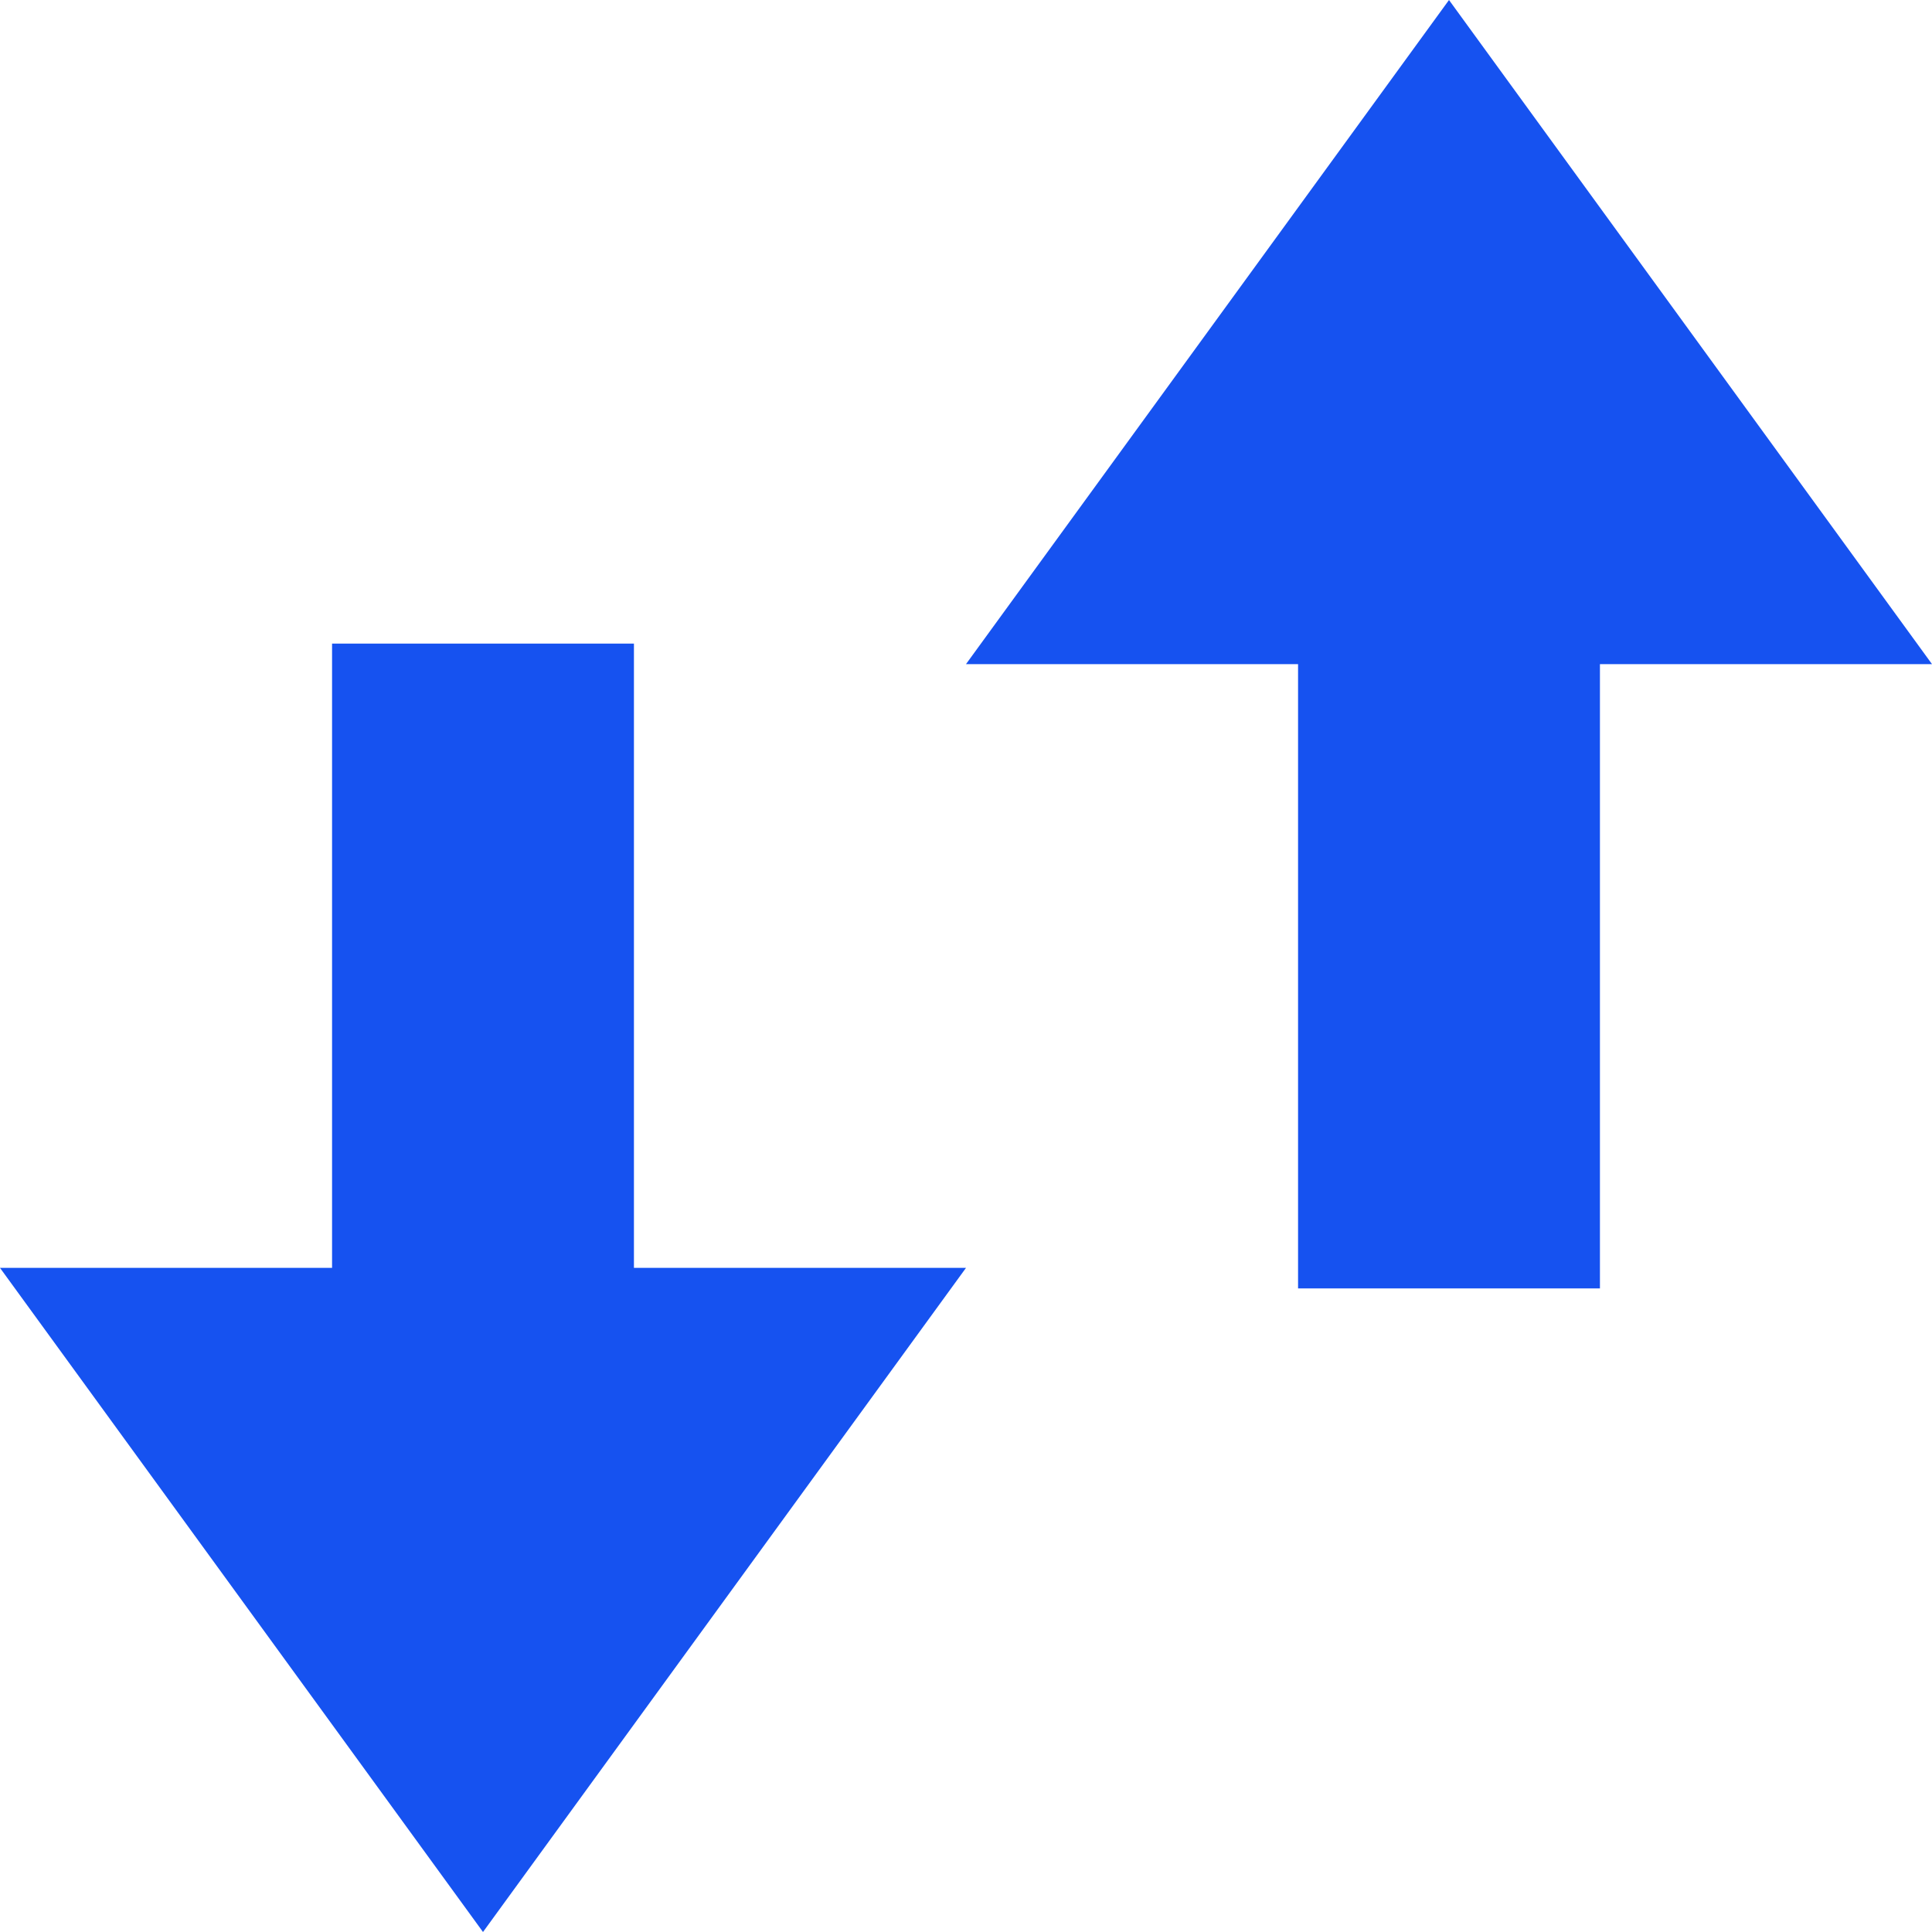
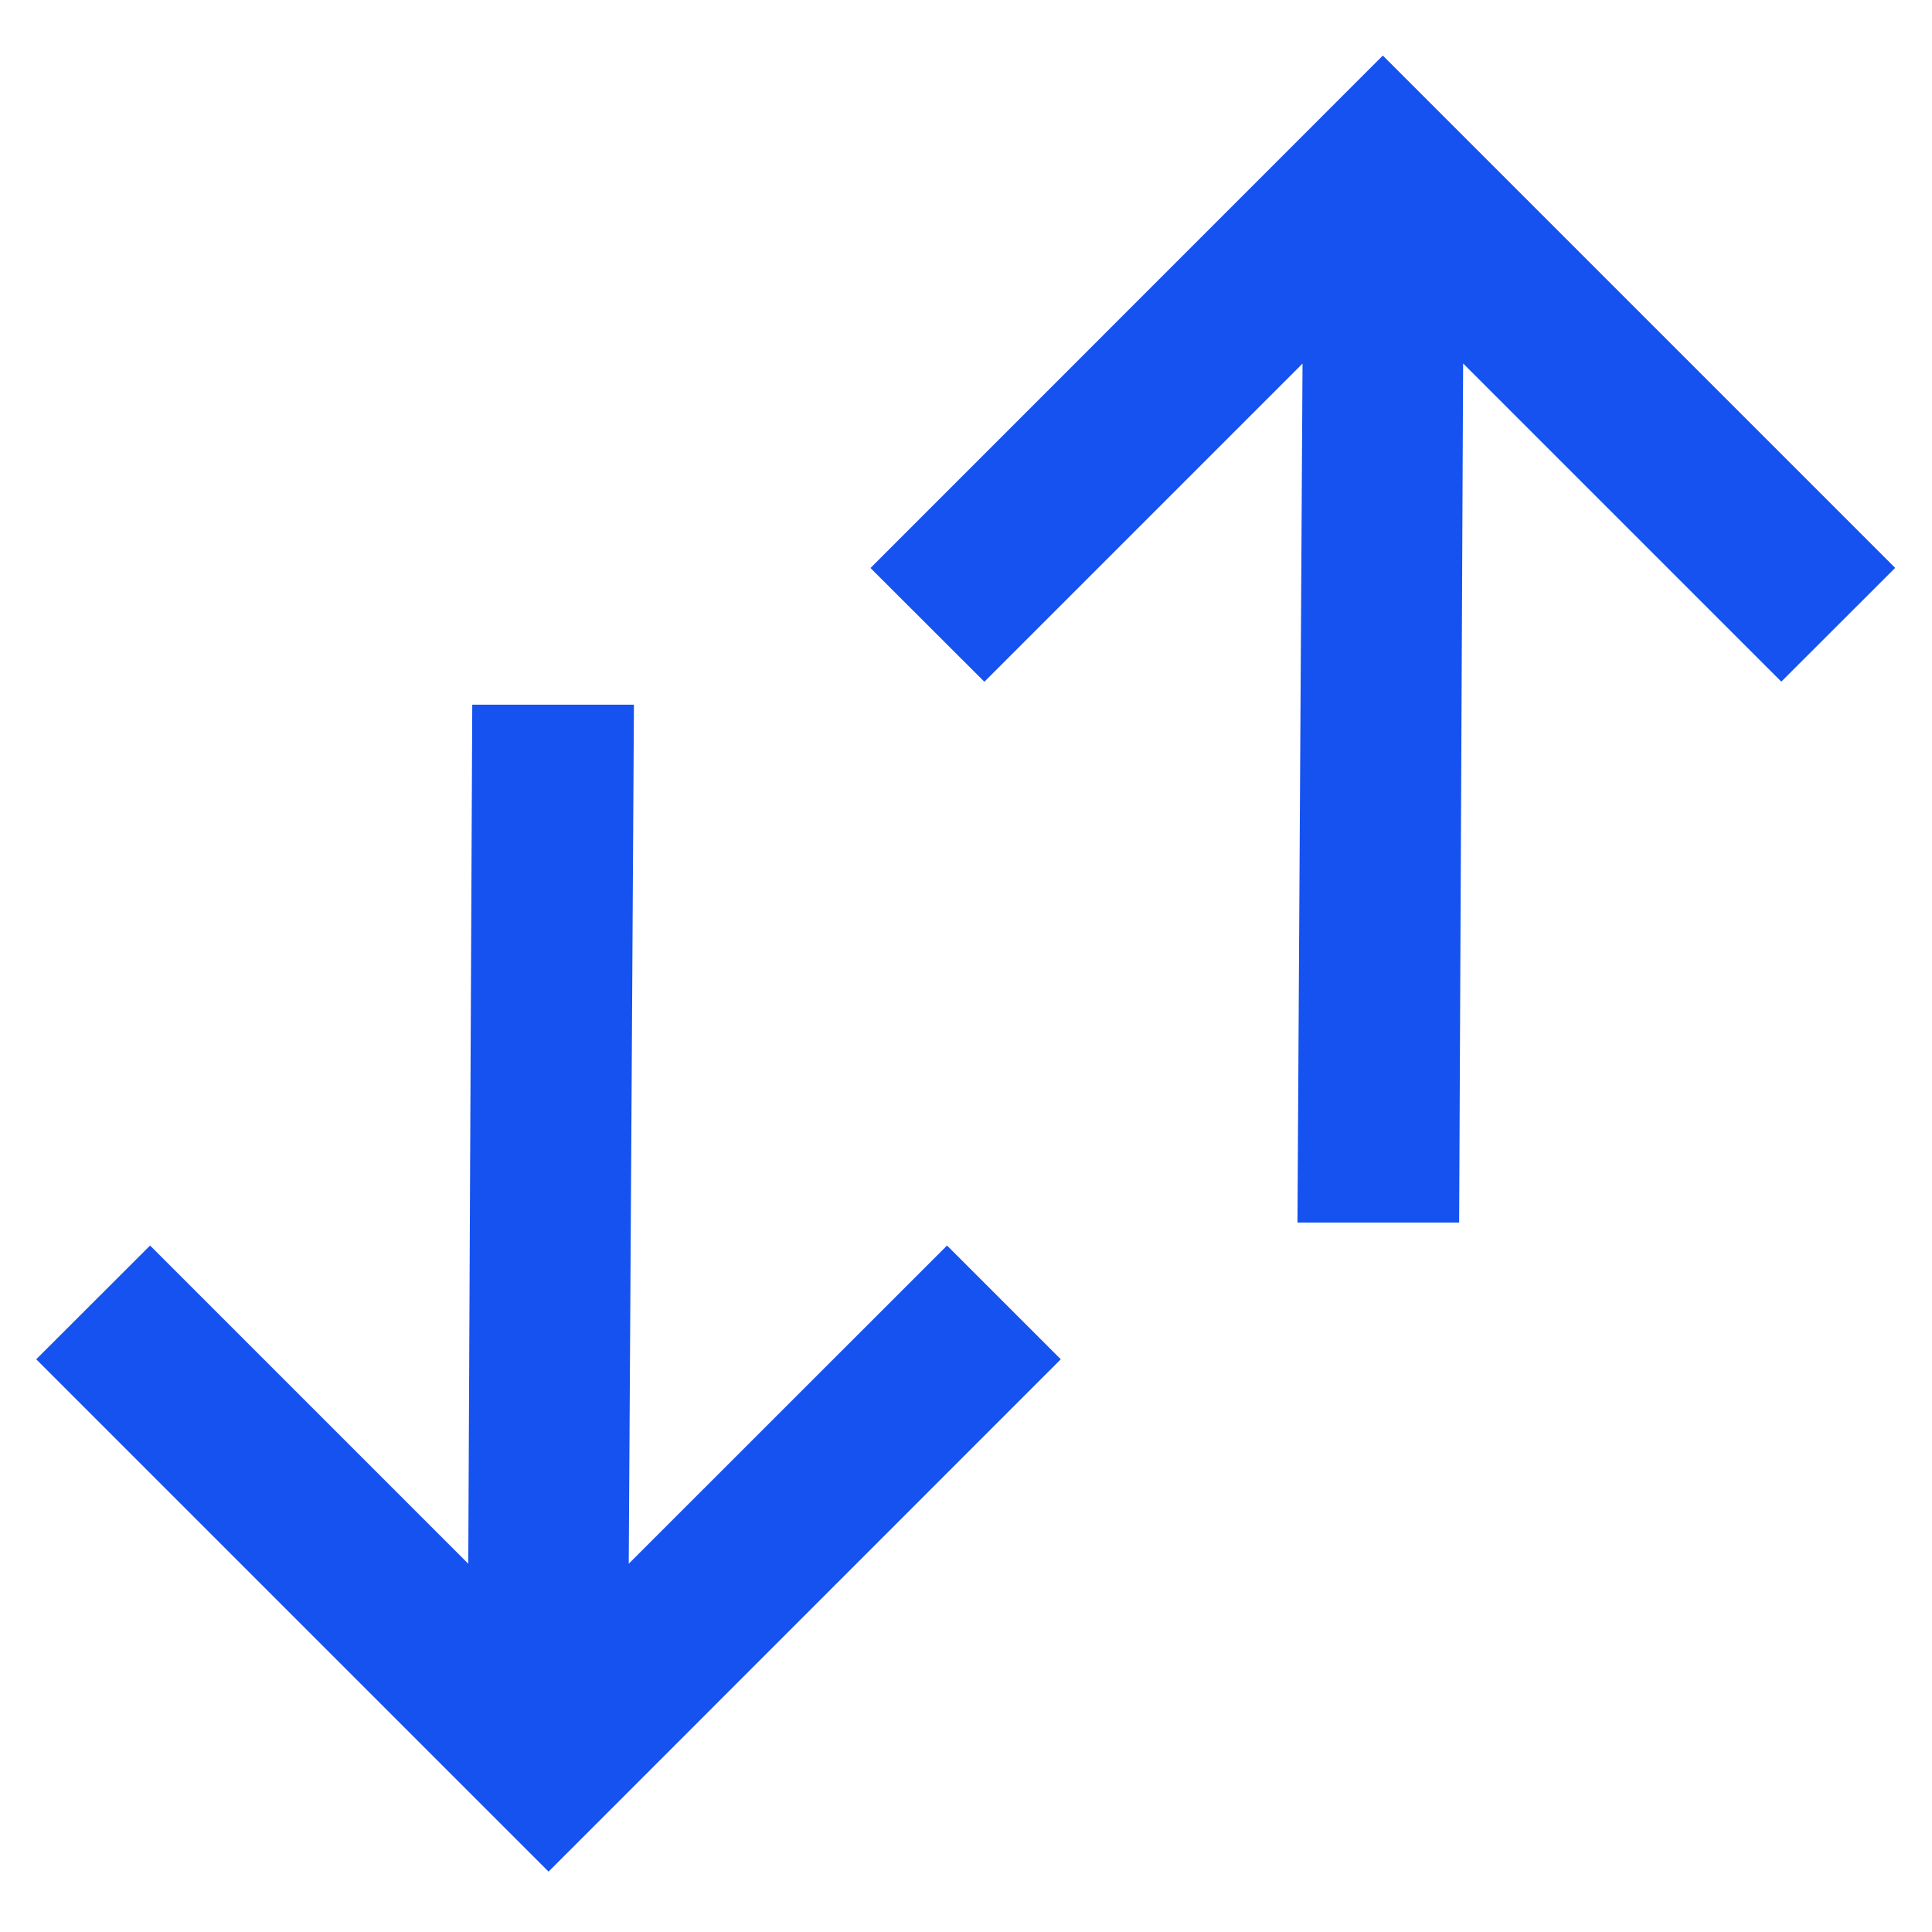
<svg xmlns="http://www.w3.org/2000/svg" fill="none" viewBox="0 0 16 16">
-   <path fill="#1652F0" d="M16 5.5 12 0 8 5.5h8Z" />
-   <path fill="#1652F0" d="M13.25 4h-2.5v6.67h2.5V4ZM0 10.5 4 16l4-5.5H0Z" />
-   <path fill="#1652F0" d="M5.25 5.33h-2.5V12h2.5V5.33Z" />
+   <path fill="#1652F0" d="m3.878 12.95.033-7.114H5.25l-.043 7.114 2.636-2.635.942.942L4.543 15.5.3 11.257l.943-.942 2.635 2.635Zm8.239-9.939-.033 7.114h-1.339l.042-7.114-2.635 2.635-.943-.942L11.452.46l4.243 4.243-.943.942-2.635-2.635Z" />
</svg>
